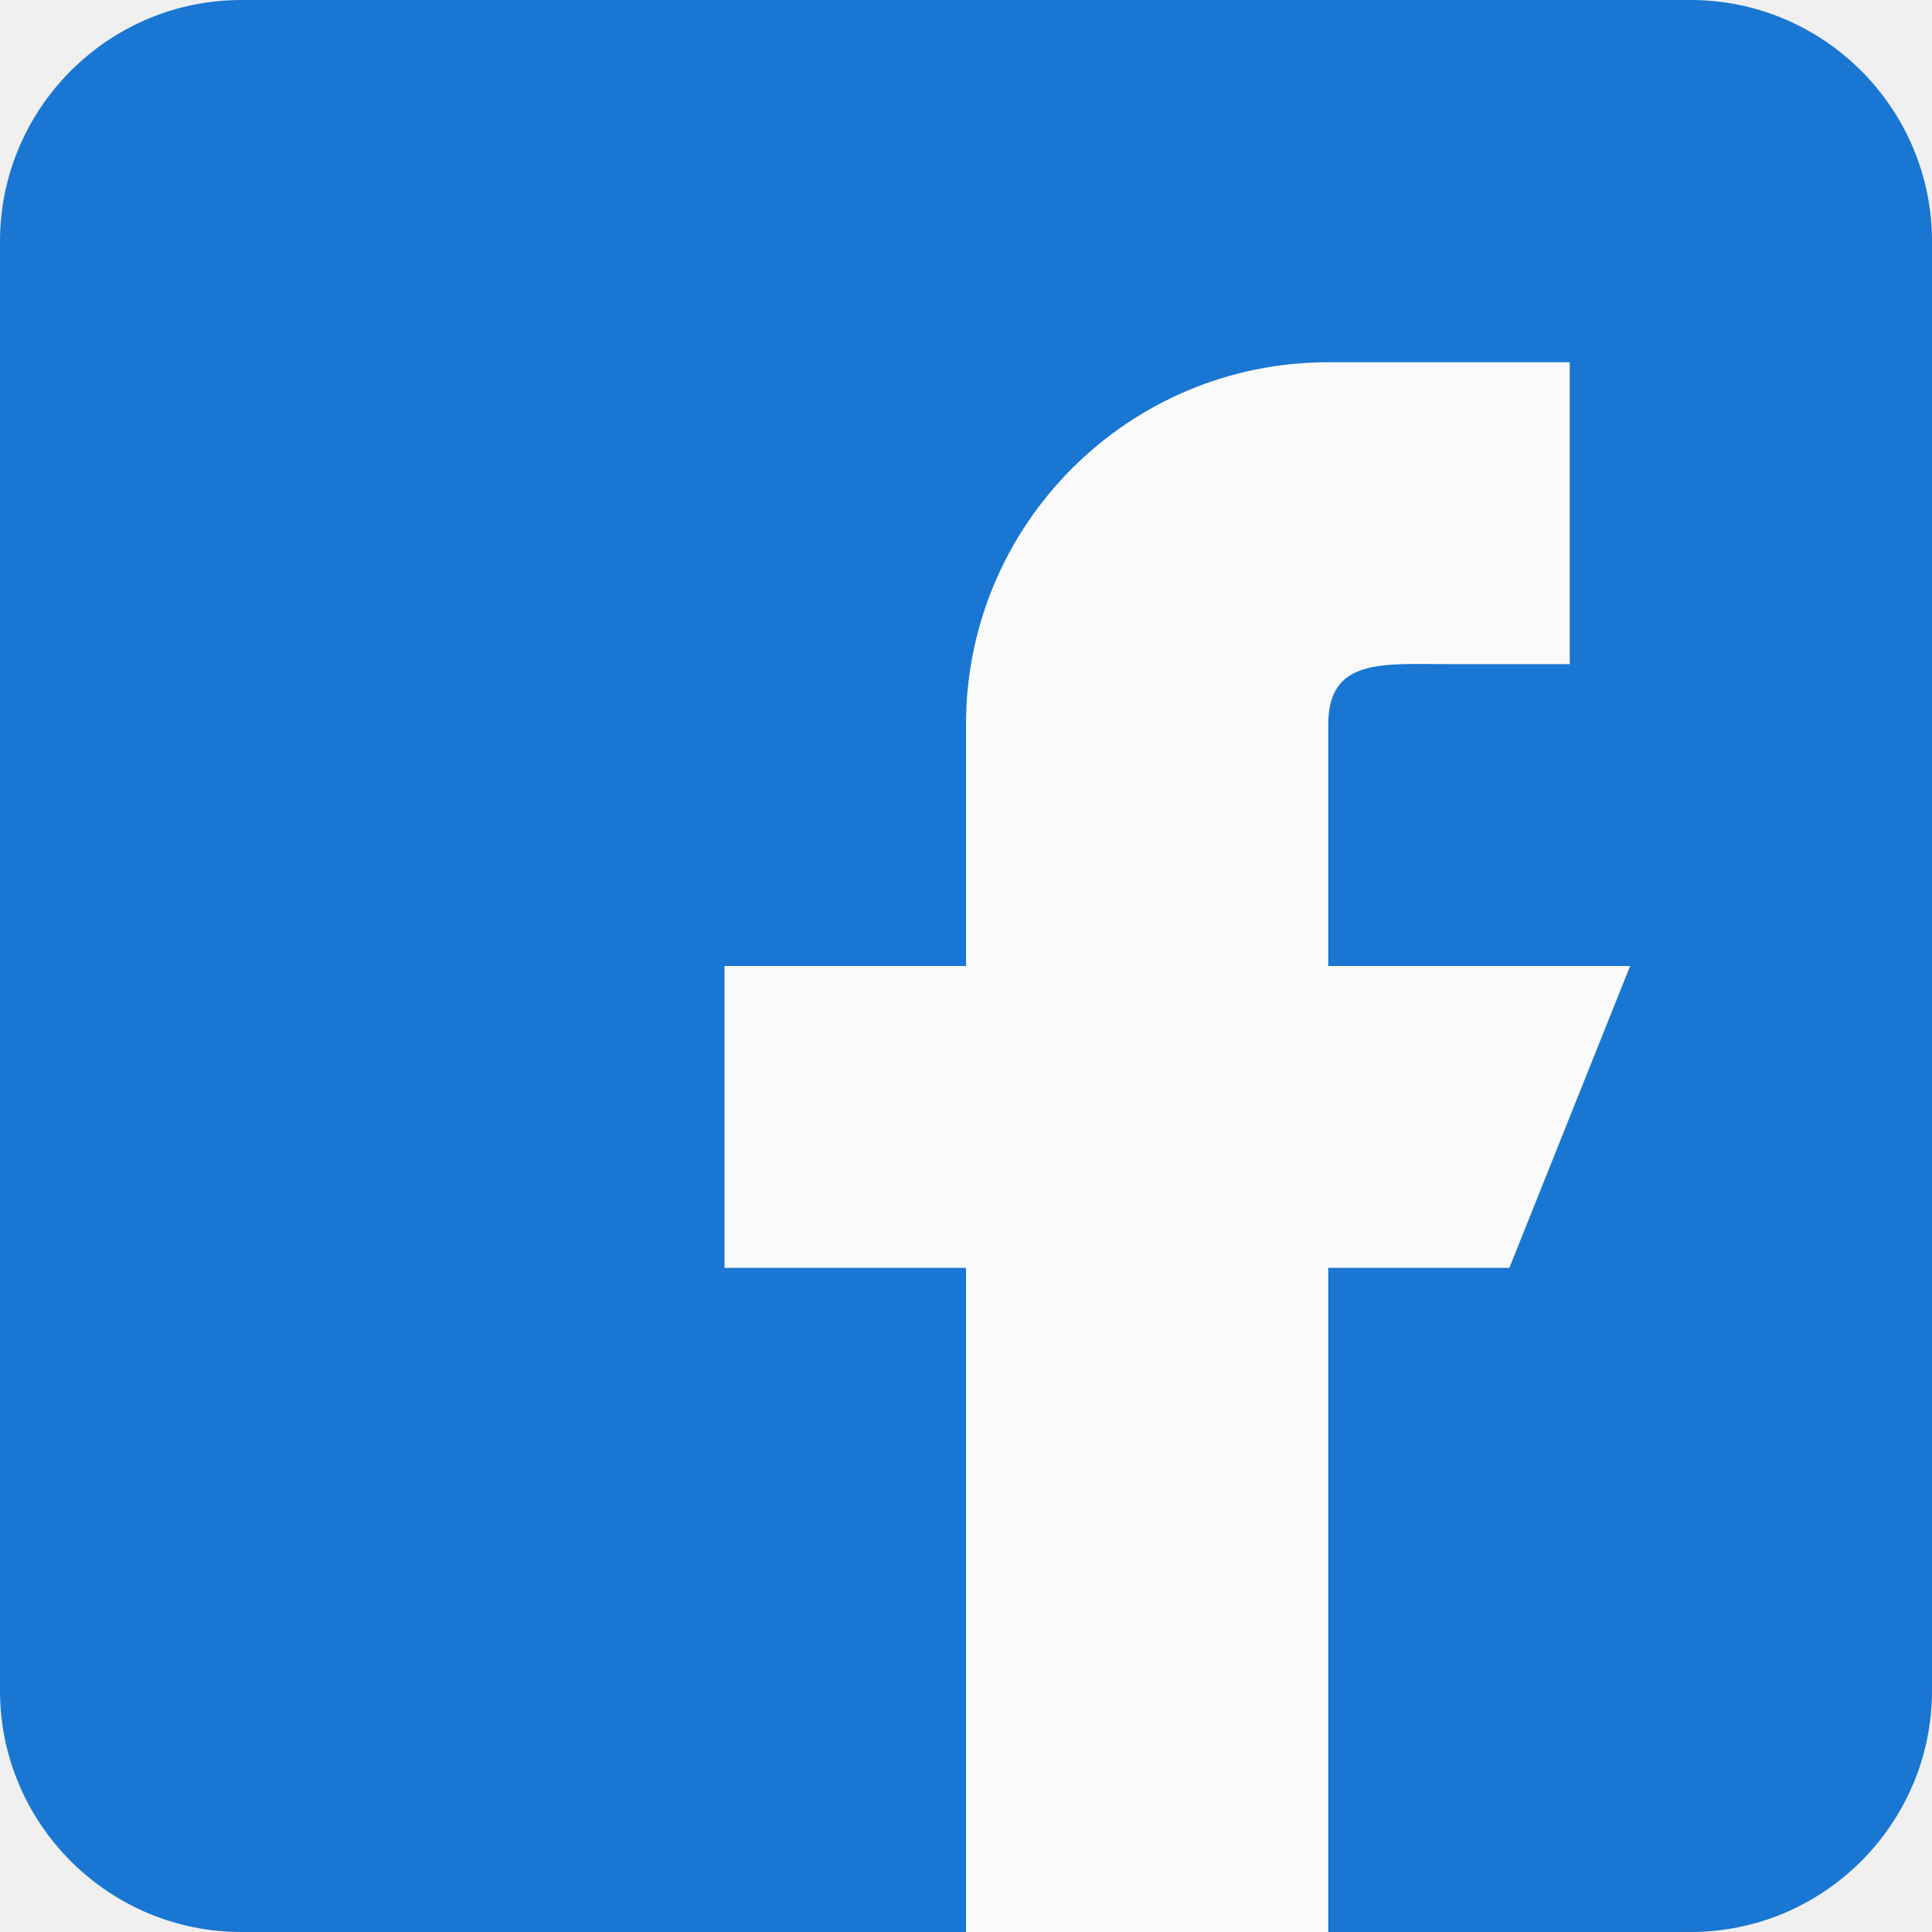
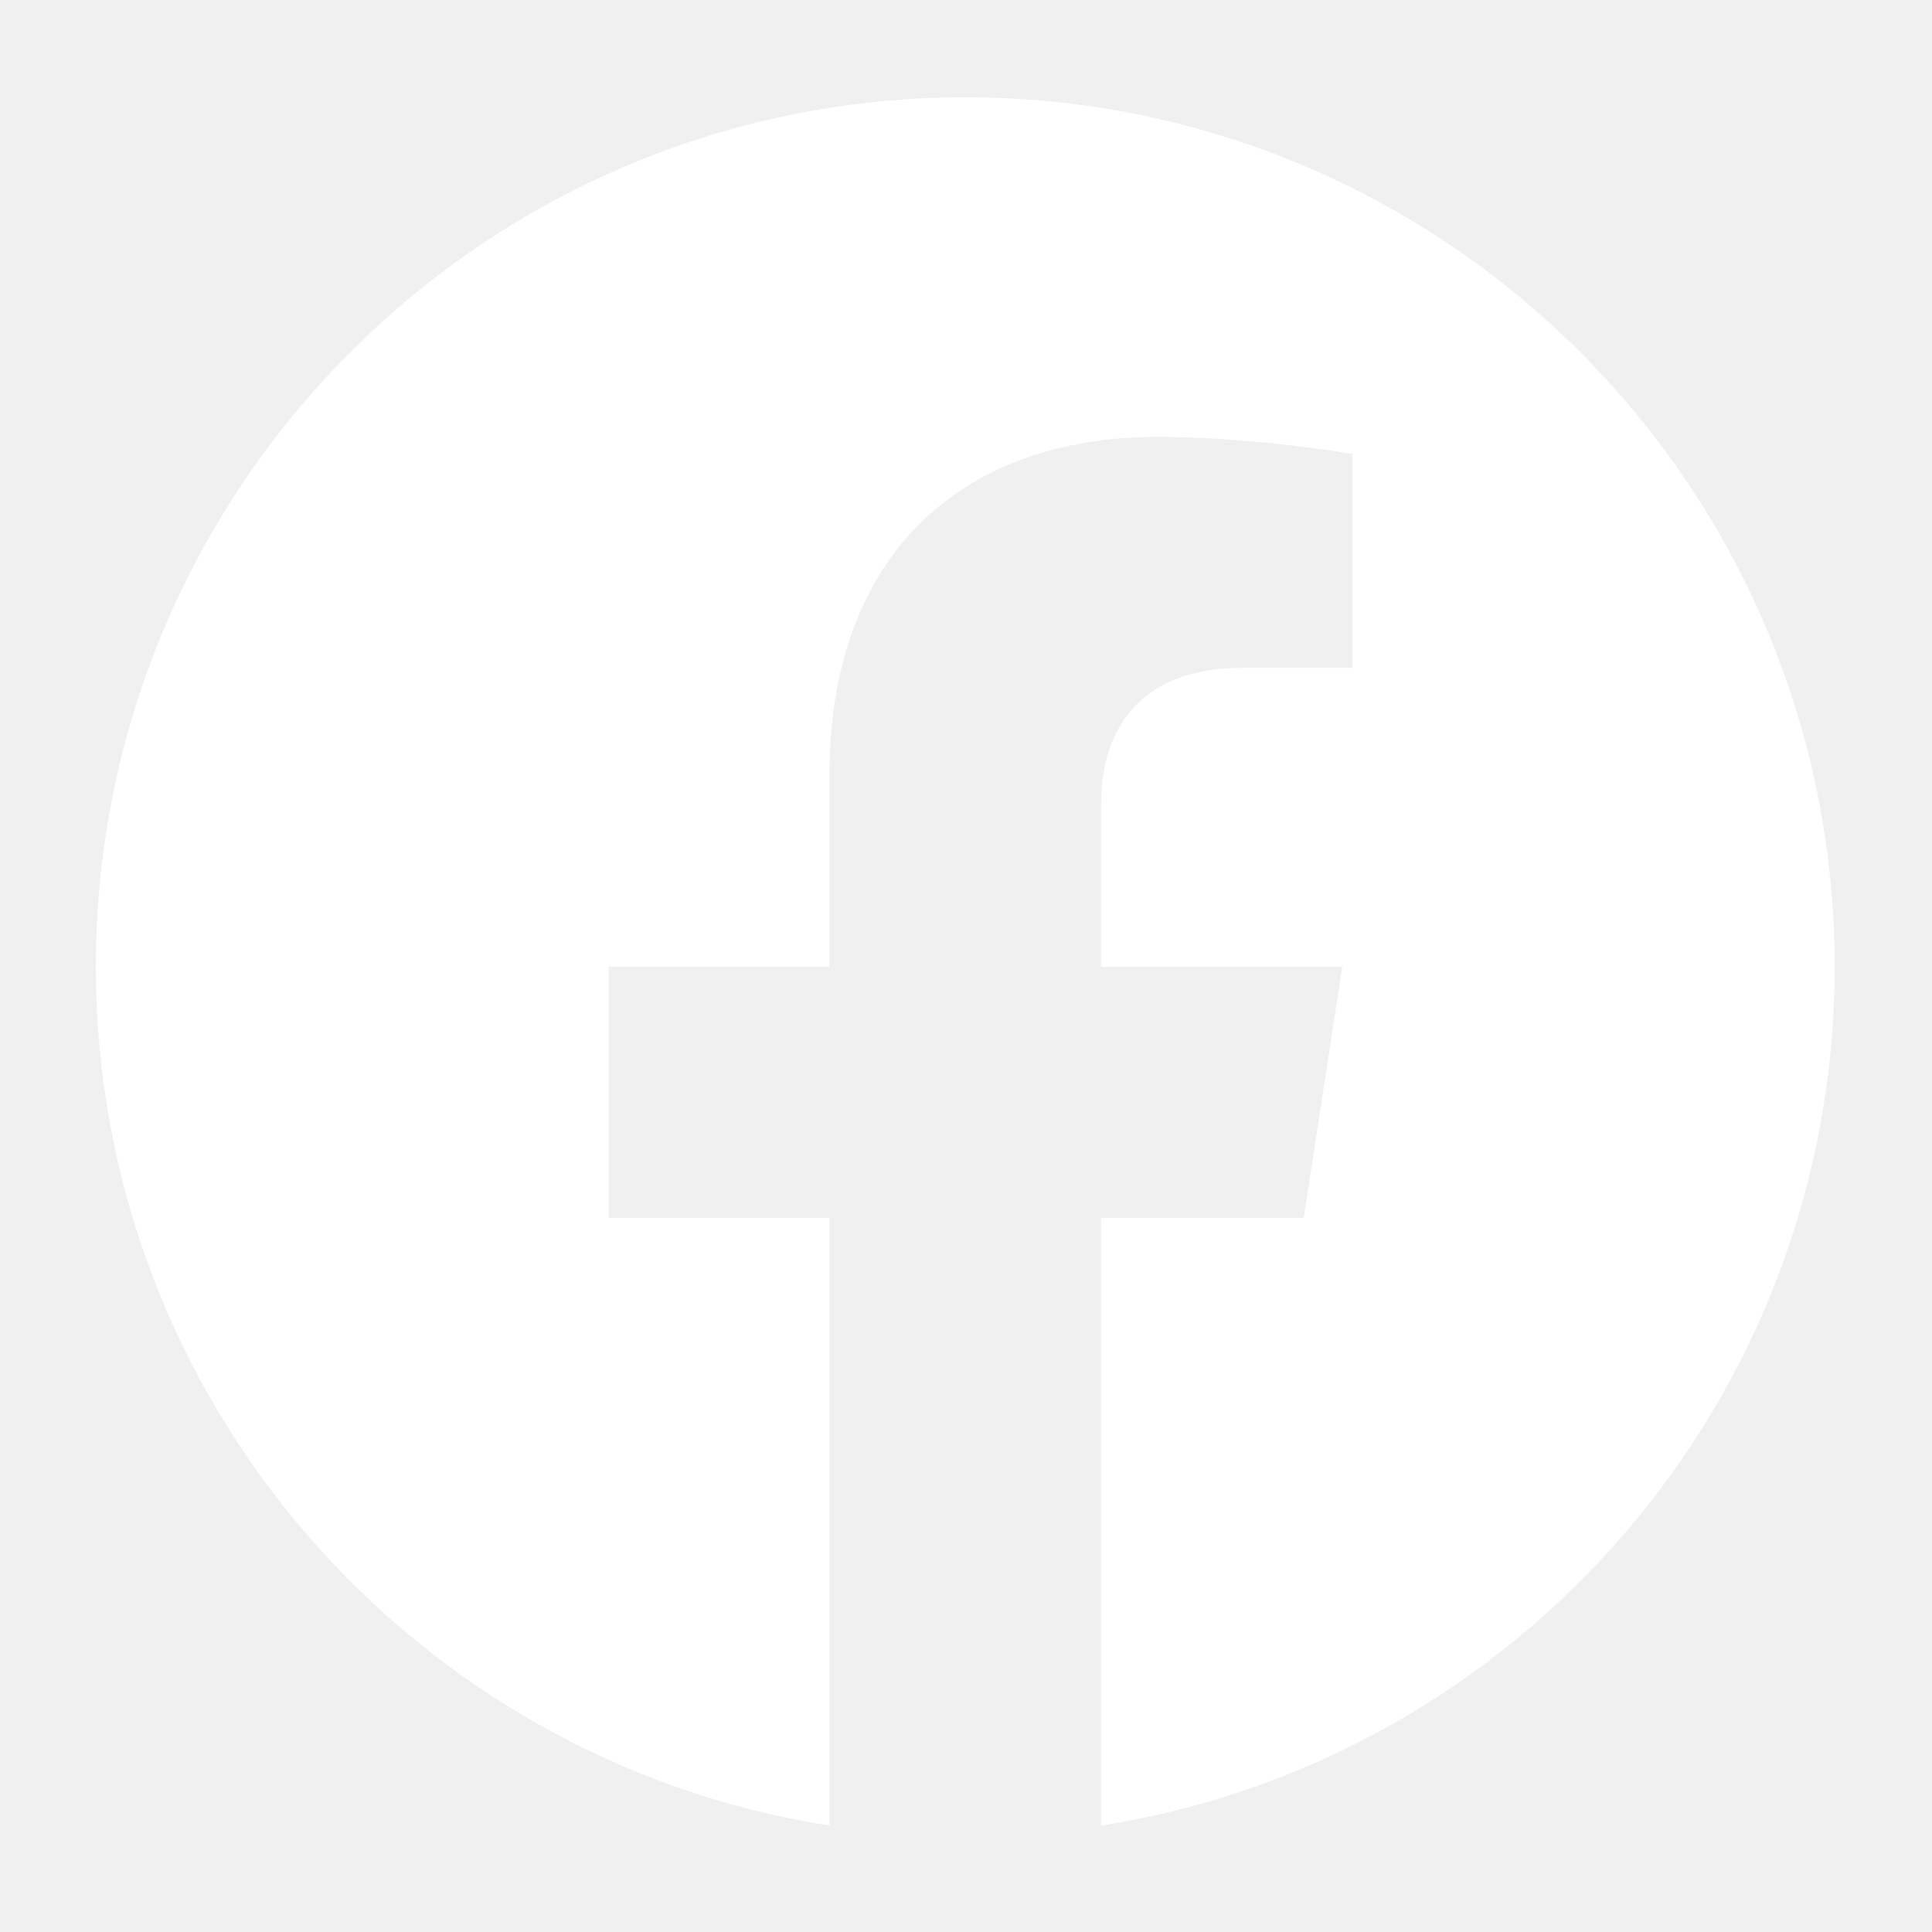
- <svg xmlns="http://www.w3.org/2000/svg" version="1.1" id="Capa_1" x="0px" y="0px" viewBox="0 0 512 512" style="enable-background:new 0 0 512 512;" xml:space="preserve">
-   <path style="fill:#1976D2;" d="M448,0H64C28.704,0,0,28.704,0,64v384c0,35.296,28.704,64,64,64h384c35.296,0,64-28.704,64-64V64  C512,28.704,483.296,0,448,0z" />
-   <path style="fill:#FAFAFA;" d="M432,256h-80v-64c0-17.664,14.336-16,32-16h32V96h-64l0,0c-53.024,0-96,42.976-96,96v64h-64v80h64  v176h96V336h48L432,256z" />
-   <g>
- </g>
-   <g>
- </g>
-   <g>
- </g>
-   <g>
- </g>
-   <g>
- </g>
-   <g>
- </g>
-   <g>
- </g>
-   <g>
- </g>
-   <g>
- </g>
-   <g>
- </g>
-   <g>
- </g>
-   <g>
- </g>
-   <g>
- </g>
-   <g>
- </g>
-   <g>
- </g>
+ <svg xmlns="http://www.w3.org/2000/svg" xml:space="preserve" width="200mm" height="200mm" version="1.1" shape-rendering="geometricPrecision" text-rendering="geometricPrecision" image-rendering="optimizeQuality" fill-rule="evenodd" clip-rule="evenodd" viewBox="0 0 20000 20000">
+   <g id="Capa_x0020_1">
+     <path fill="white" fill-rule="nonzero" d="M18992.4 10007.6c0,-4970.57 -4029.29,-9000.29 -8999.71,-9000.29 -4971,0 -9000.29,4029.72 -9000.29,9000.29 0,4492.21 3291.07,8215.2 7593.64,8890.83l0 -6289.67 -2284.9 0 0 -2601.16 2284.9 0 0 -1983.21c0,-2255.77 1344.06,-3501.62 3399.95,-3501.62 984.39,0 2014.07,175.94 2014.07,175.94l0 2214.67 -1134.52 0c-1118.22,0 -1466.64,693.95 -1466.64,1405.64l0 1688.58 2495.88 0 -398.89 2601.16 -2096.99 0 0 6289.67c4302.43,-675.63 7593.5,-4398.62 7593.5,-8890.83z" />
+   </g>
</svg>
